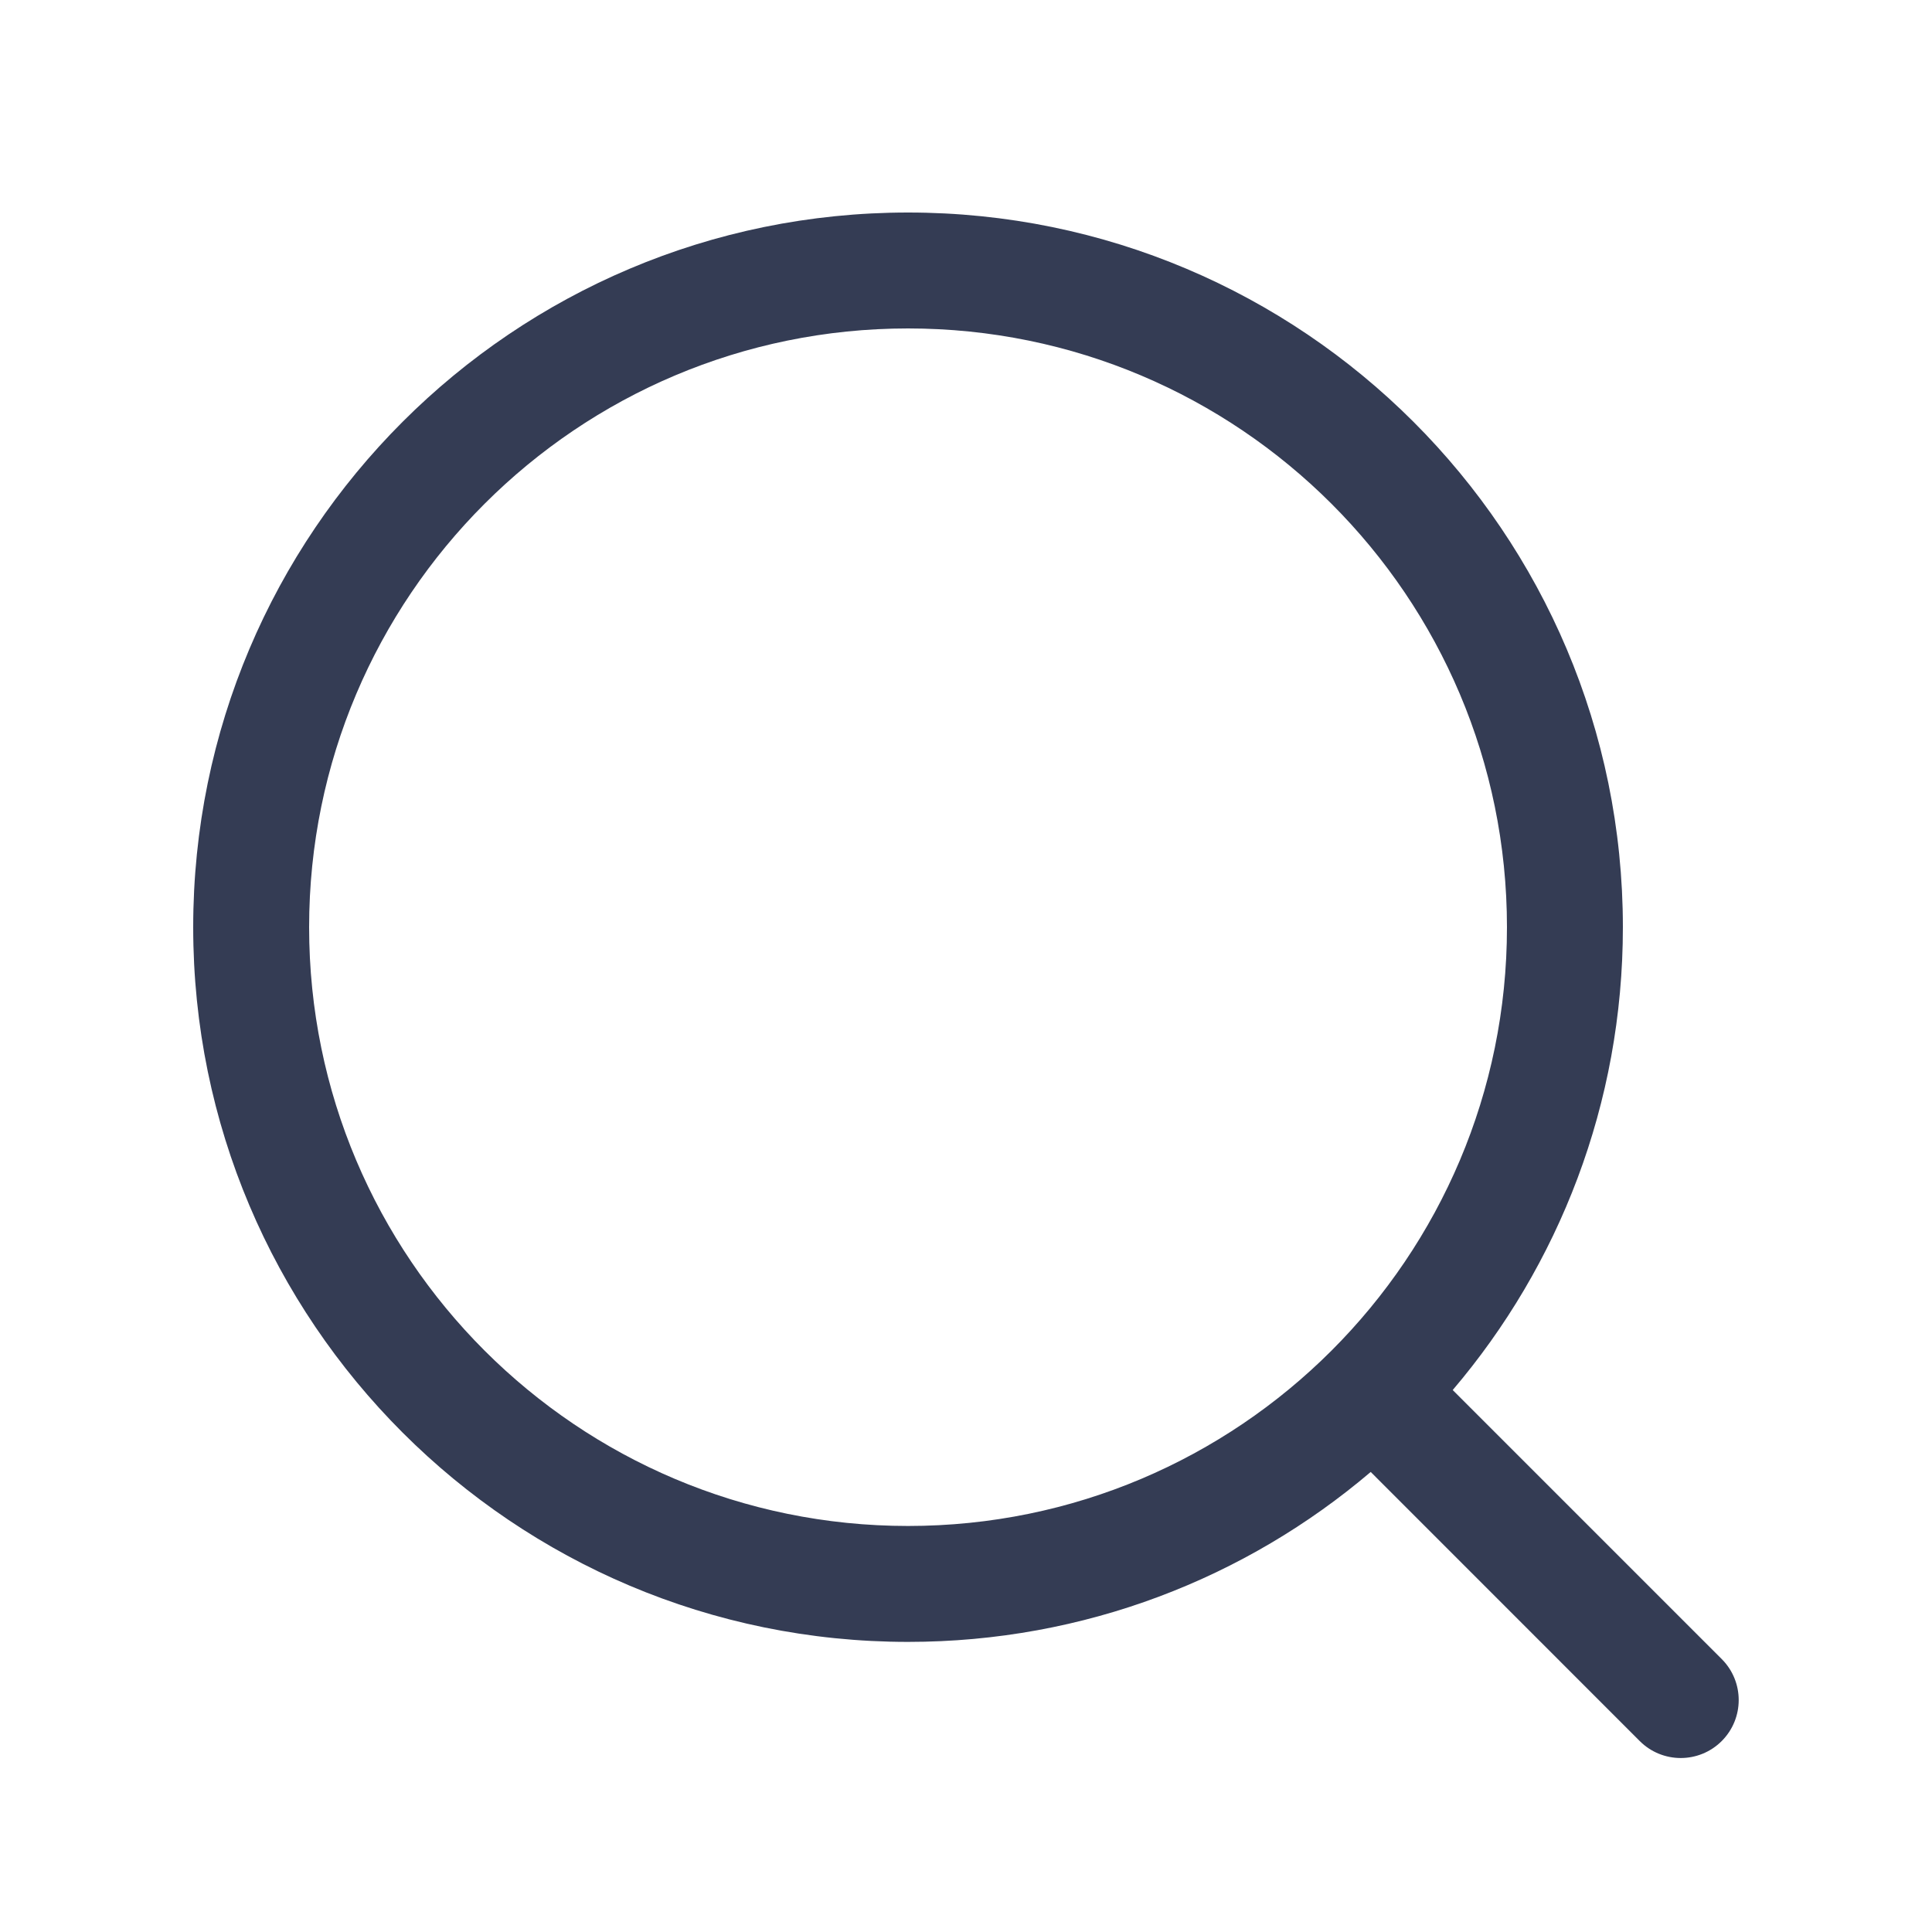
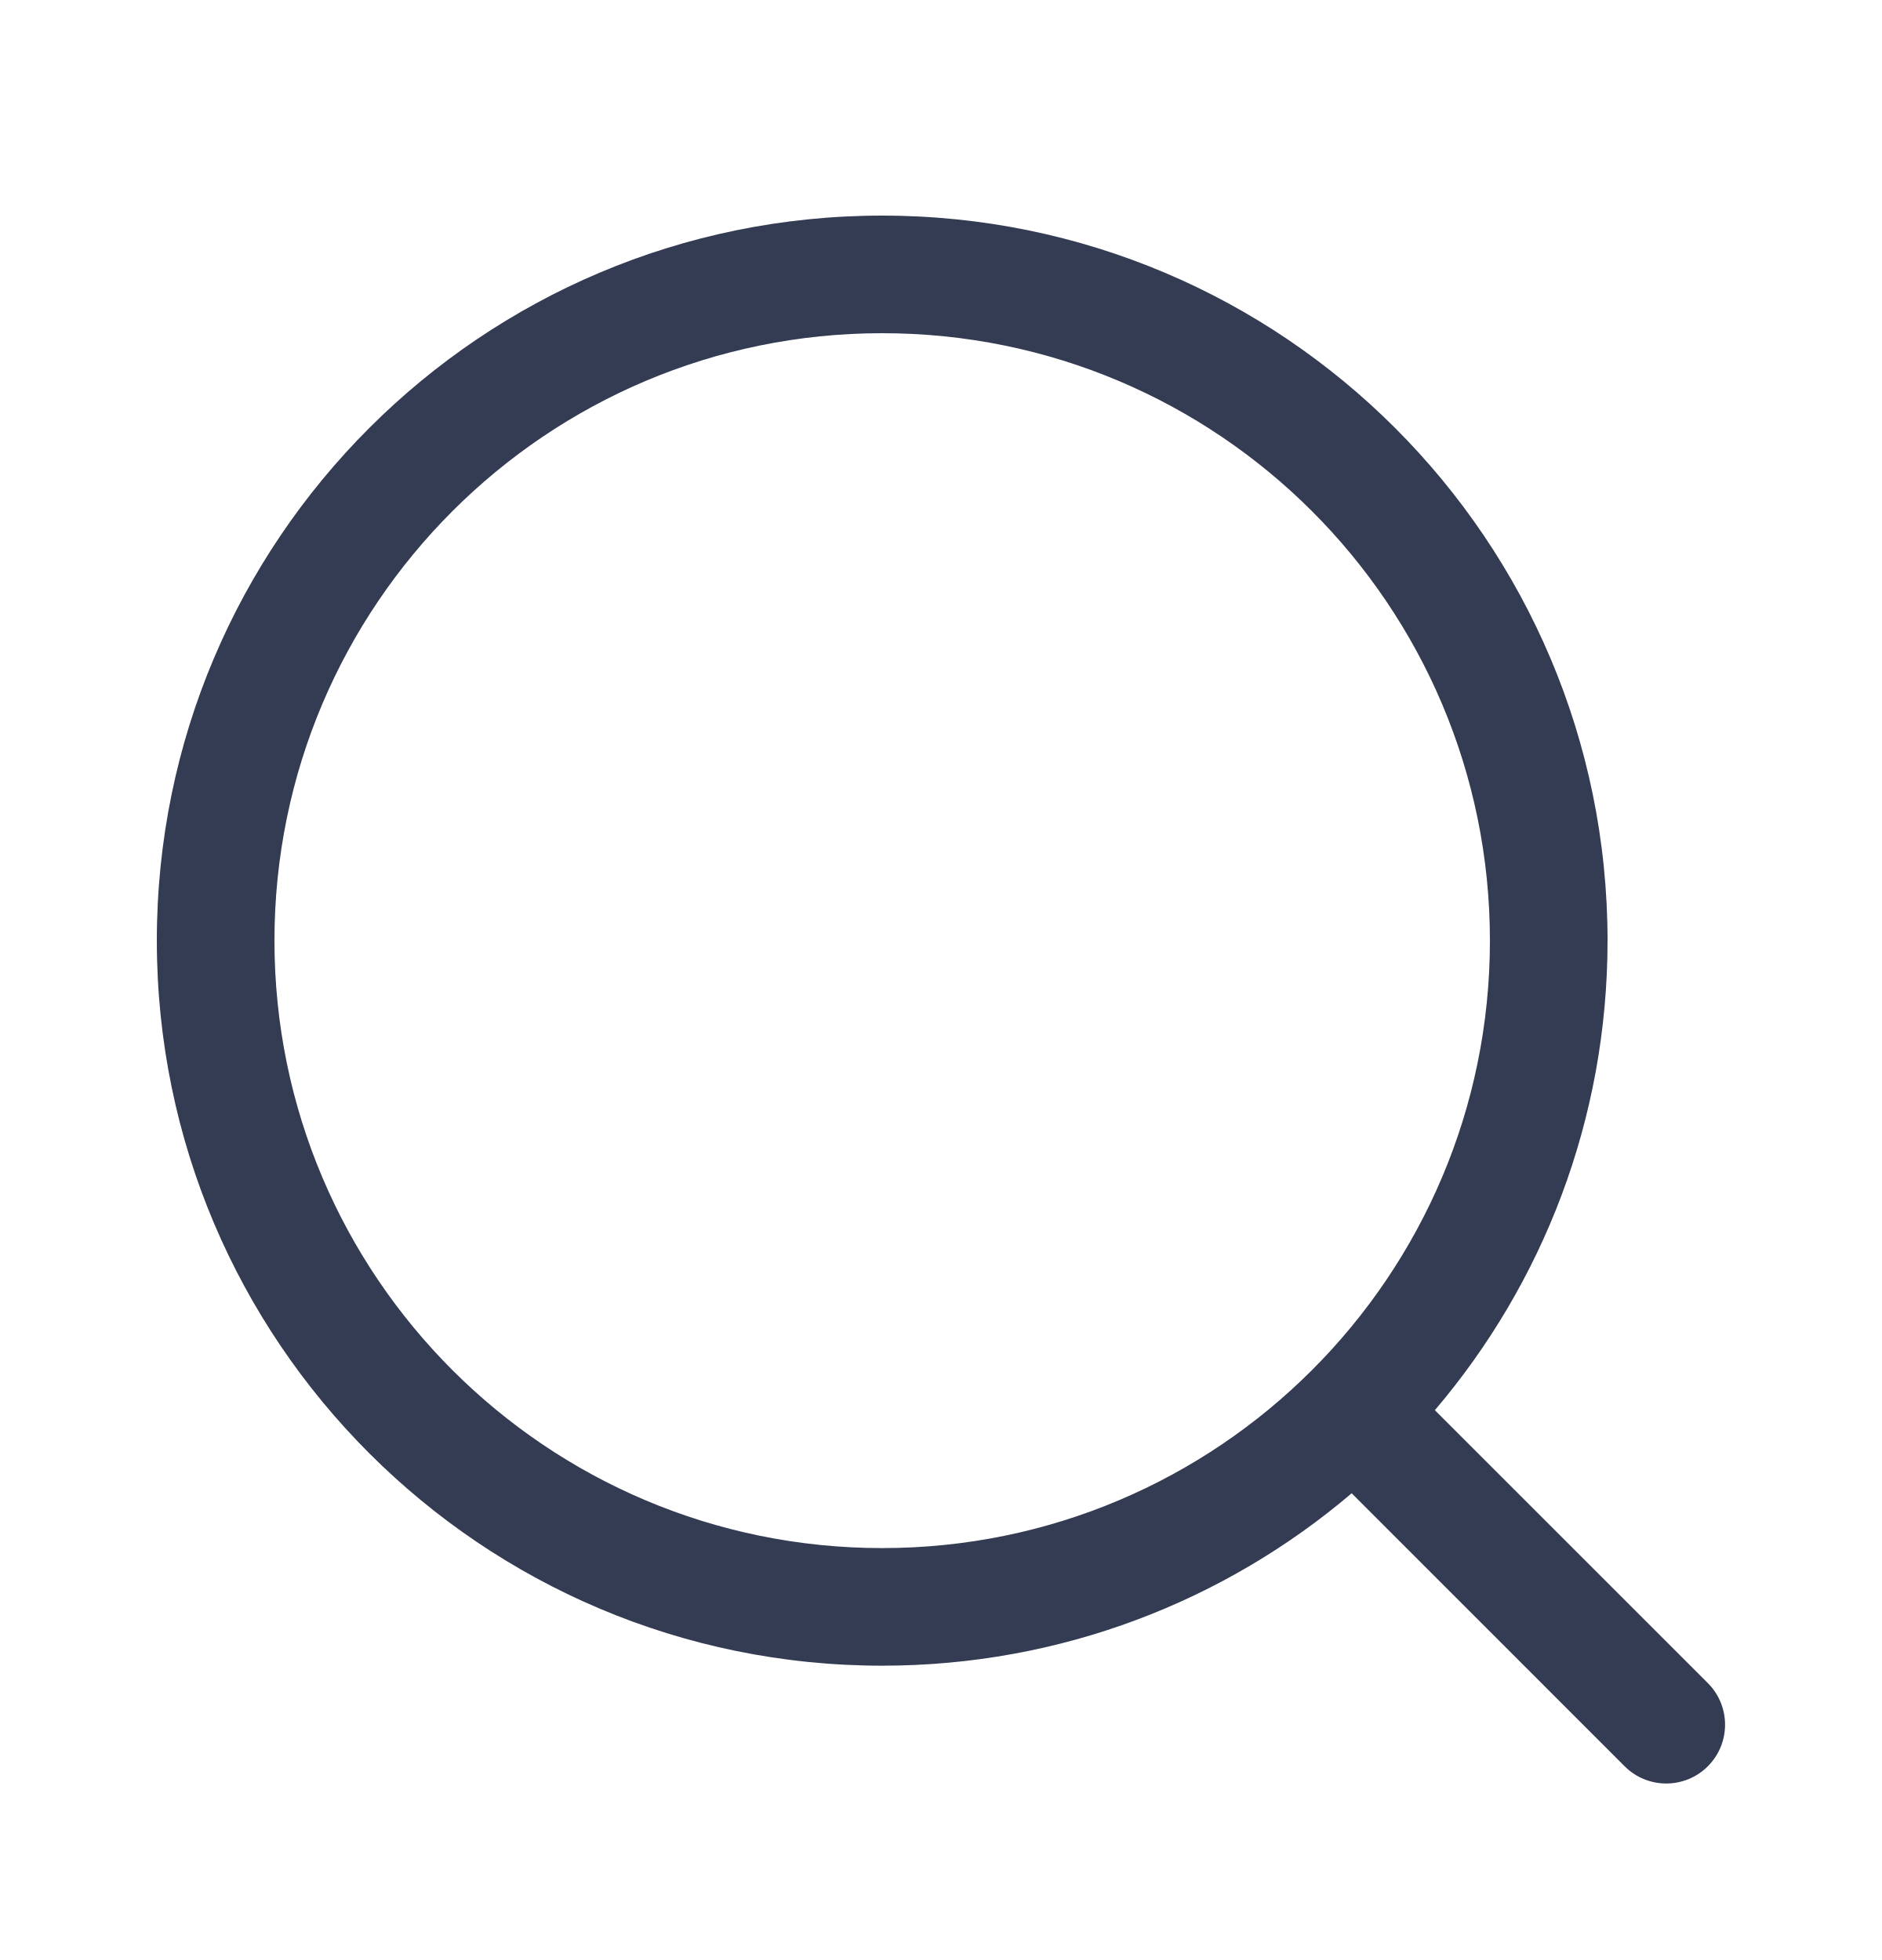
- <svg xmlns="http://www.w3.org/2000/svg" width="80" height="80" viewBox="0 0 24 25" fill="#343C54" transform="rotate(0 0 0)">
+ <svg xmlns="http://www.w3.org/2000/svg" viewBox="0 0 24 25" fill="#343C54" transform="rotate(0 0 0)">
  <path fill-rule="evenodd" clip-rule="evenodd" d="M11.25 2.75C6.142 2.75 2 6.89 2 11.998C2 17.106 6.142 21.246 11.25 21.246C13.534 21.246 15.624 20.419 17.237 19.047L20.718 22.529C21.011 22.822 21.486 22.822 21.779 22.529C22.072 22.236 22.072 21.761 21.779 21.468L18.298 17.987C19.671 16.374 20.5 14.283 20.5 11.998C20.5 6.89 16.358 2.75 11.25 2.75ZM3.5 11.998C3.5 7.719 6.97 4.25 11.25 4.25C15.53 4.25 19 7.719 19 11.998C19 16.277 15.53 19.746 11.25 19.746C6.97 19.746 3.5 16.277 3.5 11.998Z" fill="#343C54" />
</svg>
